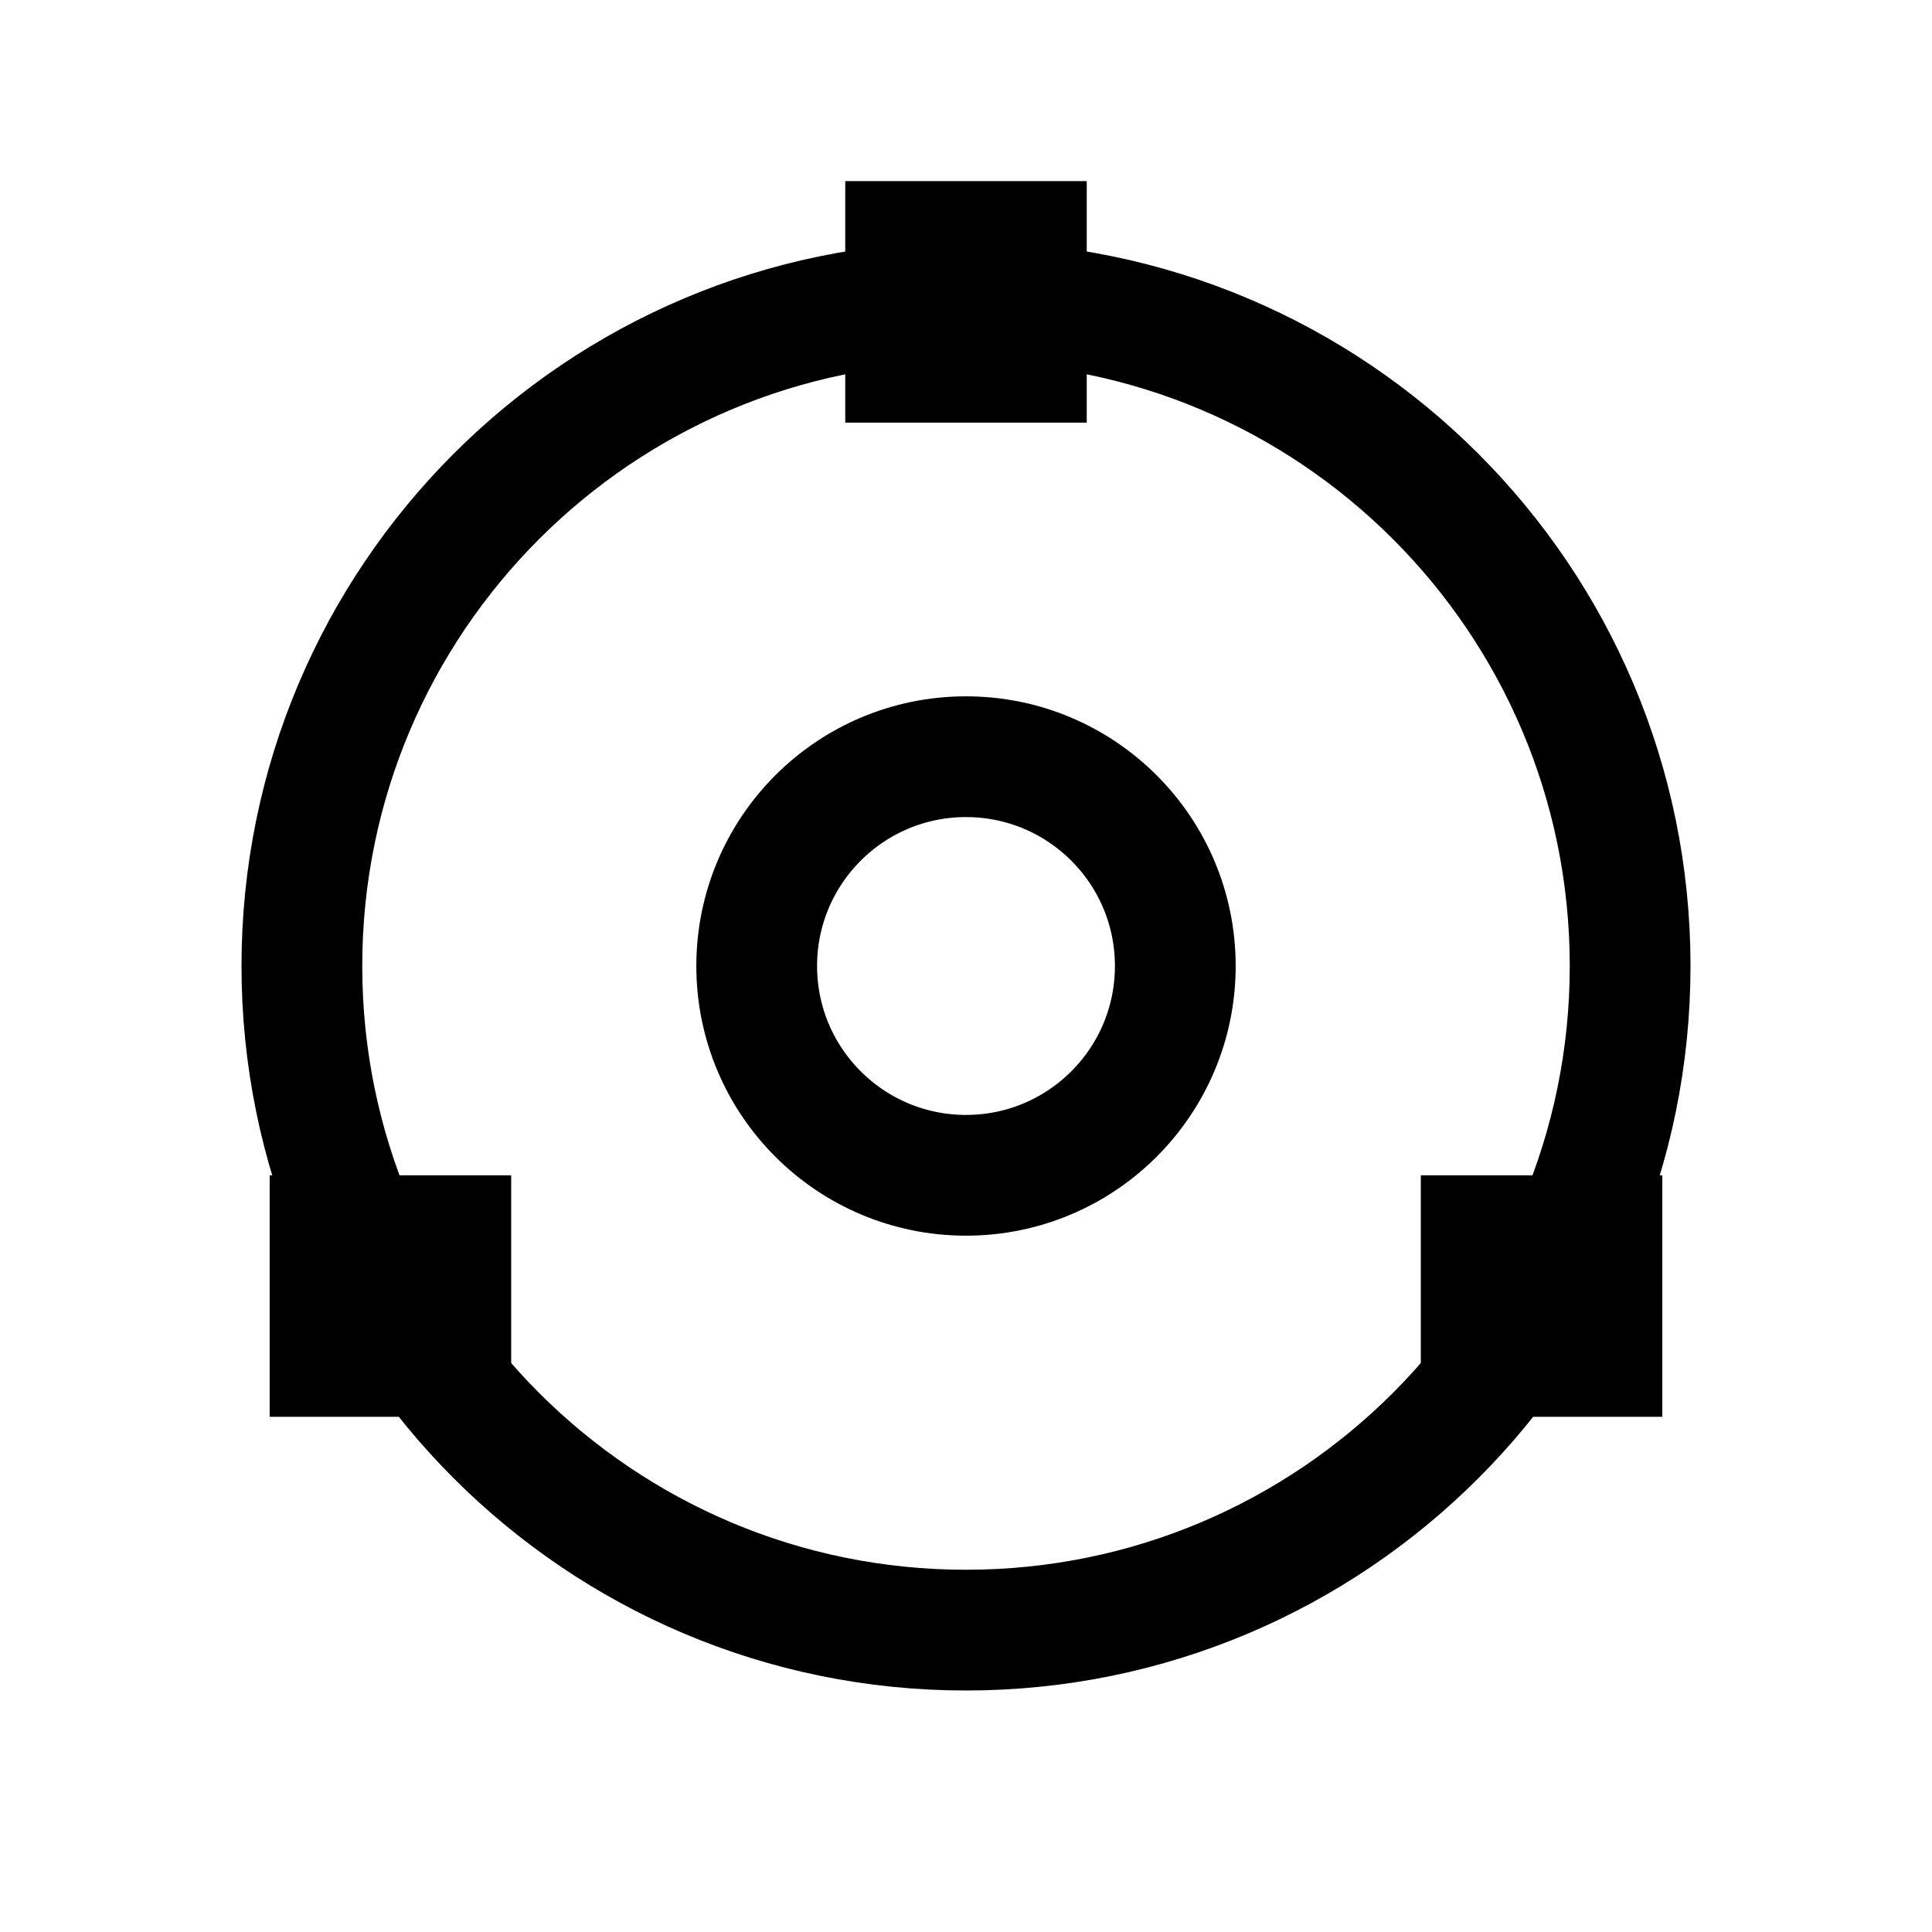
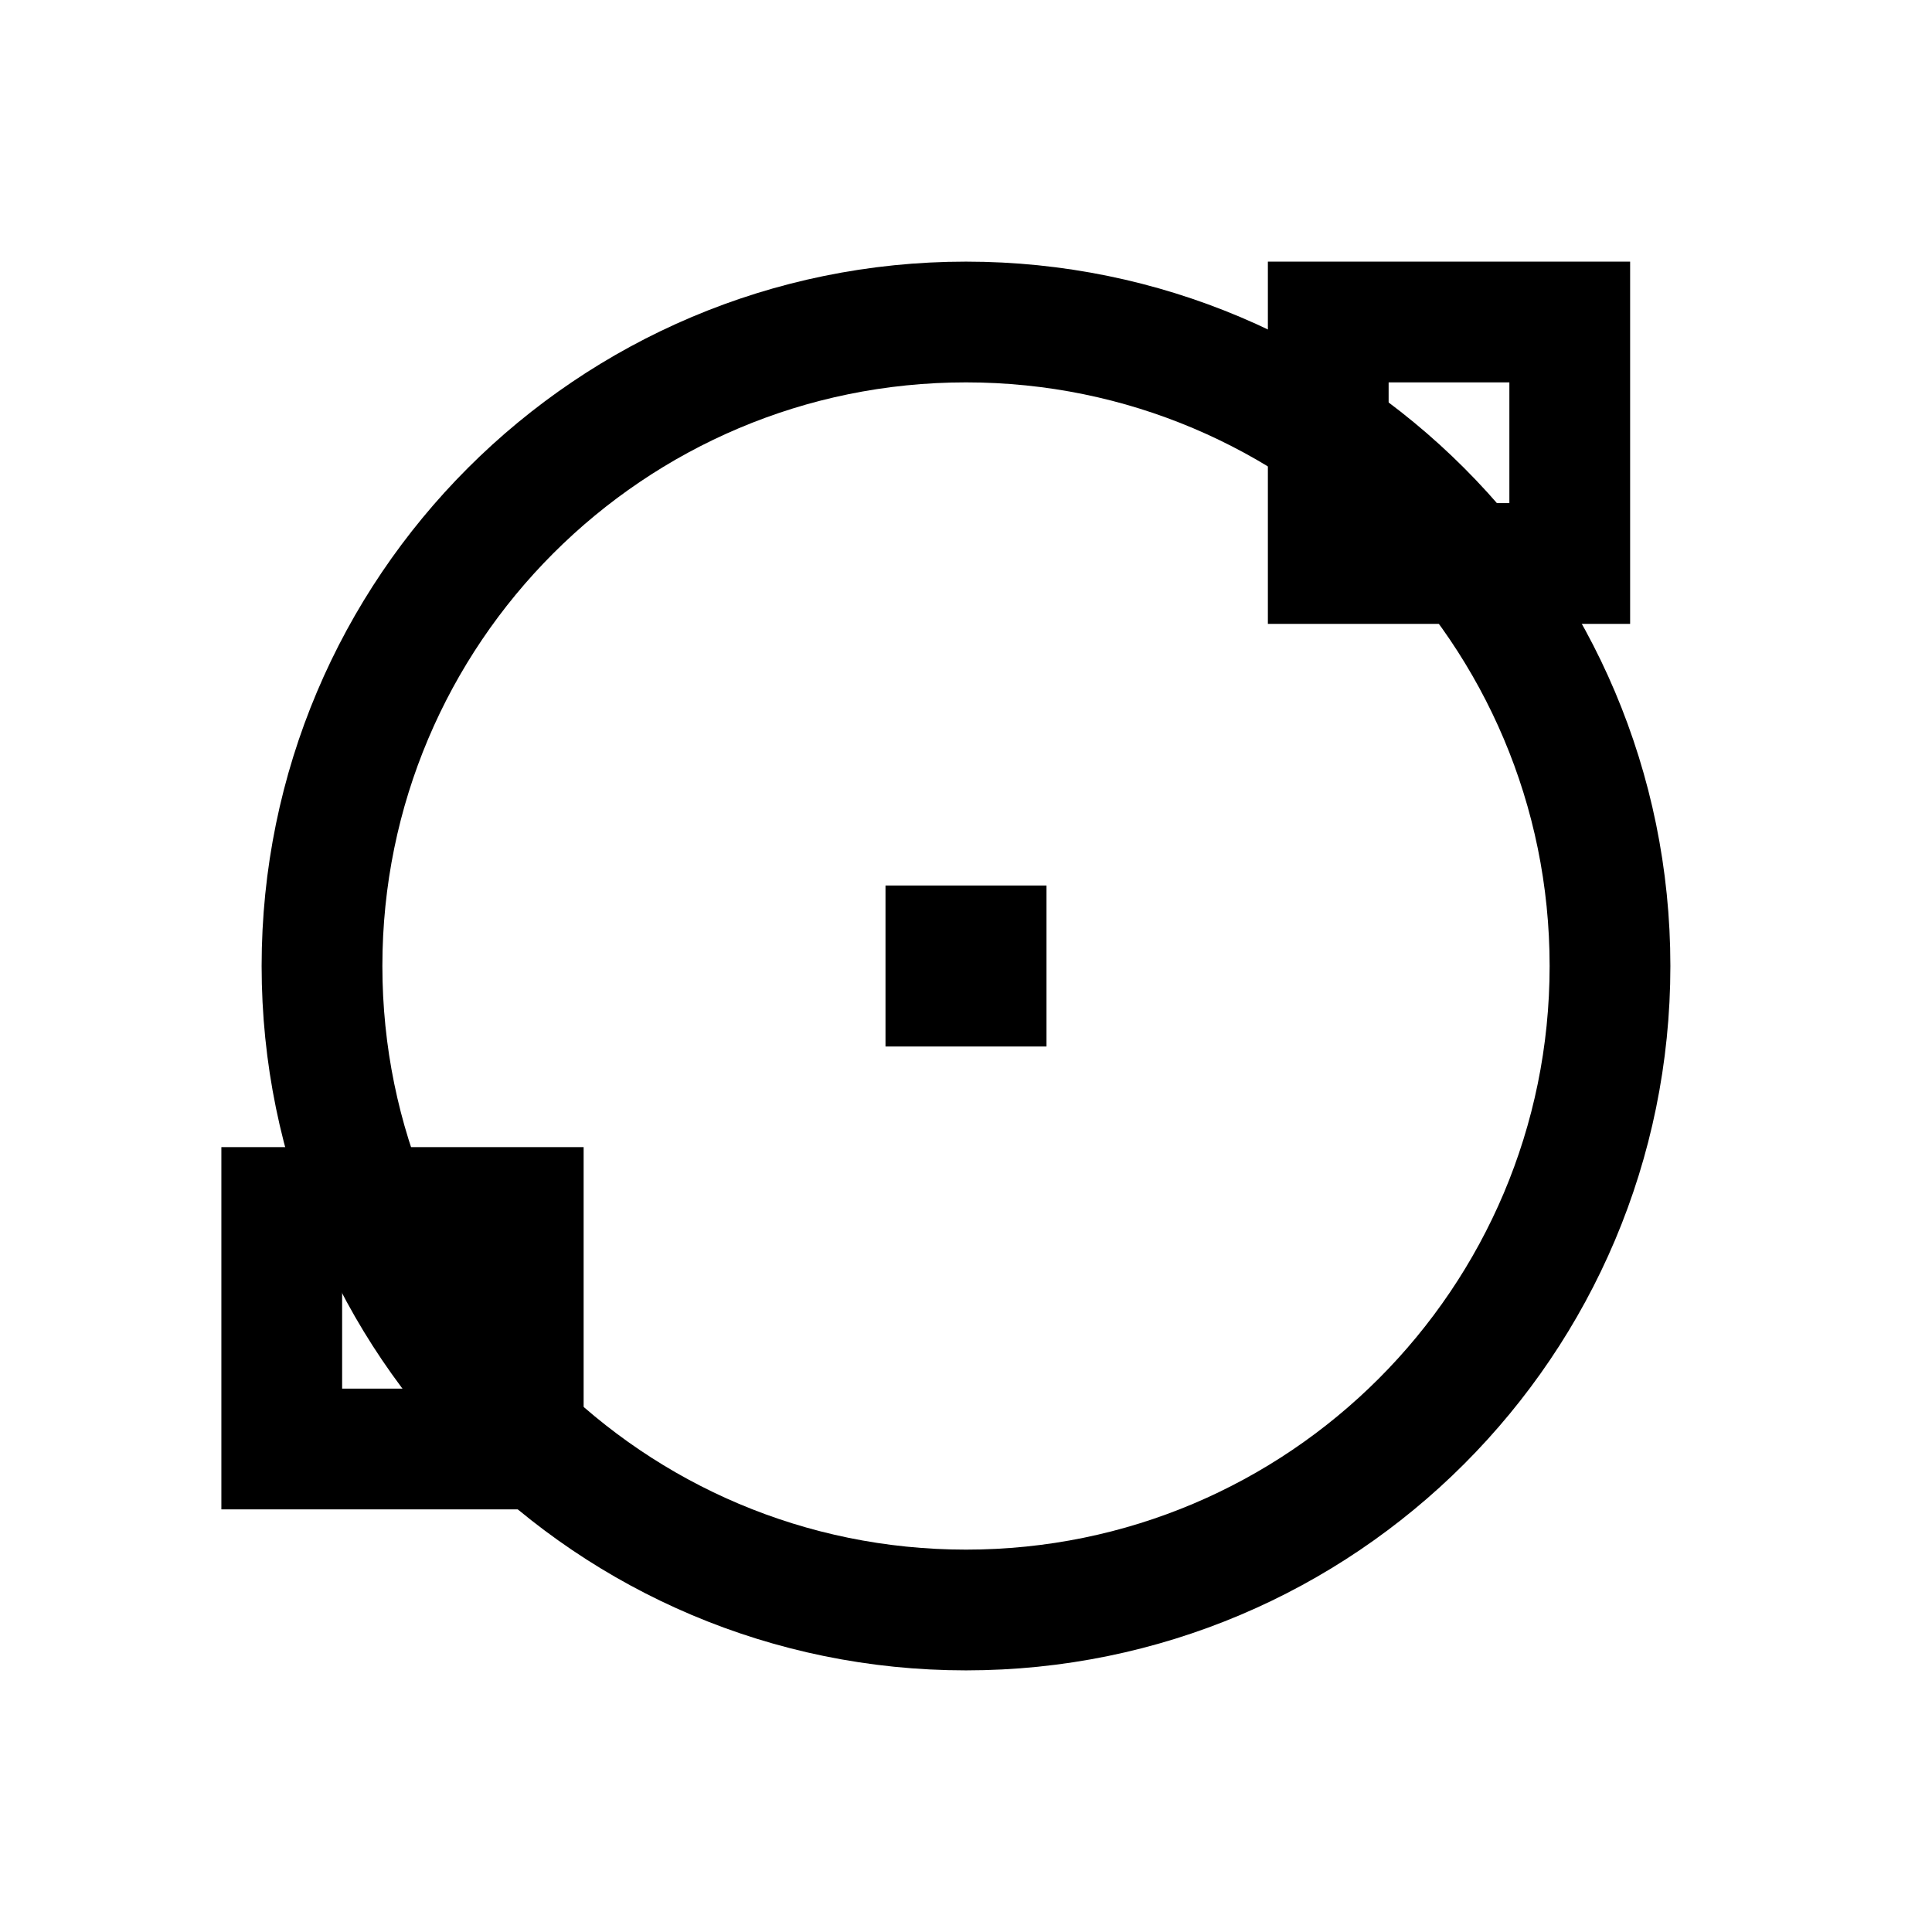
- <svg xmlns="http://www.w3.org/2000/svg" viewBox="0 0 24 24" width="24" height="24">
-   <g fill="none" stroke="currentColor" stroke-width="1.5">
-     <circle cx="12" cy="12" r="8.25" stroke-dasharray="0" />
-     <circle cx="12" cy="12" r="2.6" />
-   </g>
-   <rect x="10.5" y="2.25" width="3" height="3" fill="currentColor" />
-   <rect x="17.65" y="14.6" width="3" height="3" fill="currentColor" />
-   <rect x="3.35" y="14.6" width="3" height="3" fill="currentColor" />
+ <svg xmlns="http://www.w3.org/2000/svg" viewBox="0 0 24 24" width="24" height="24" fill="none" stroke="currentColor" stroke-width="1.5" stroke-linecap="butt" stroke-linejoin="miter">
+   <circle cx="12" cy="12" r="8" />
+   <rect x="11" y="11" width="2" height="2" fill="currentColor" stroke="none" />
+   <rect x="16.5" y="4" width="3" height="3" />
+   <rect x="3.5" y="15" width="3" height="3" />
</svg>
